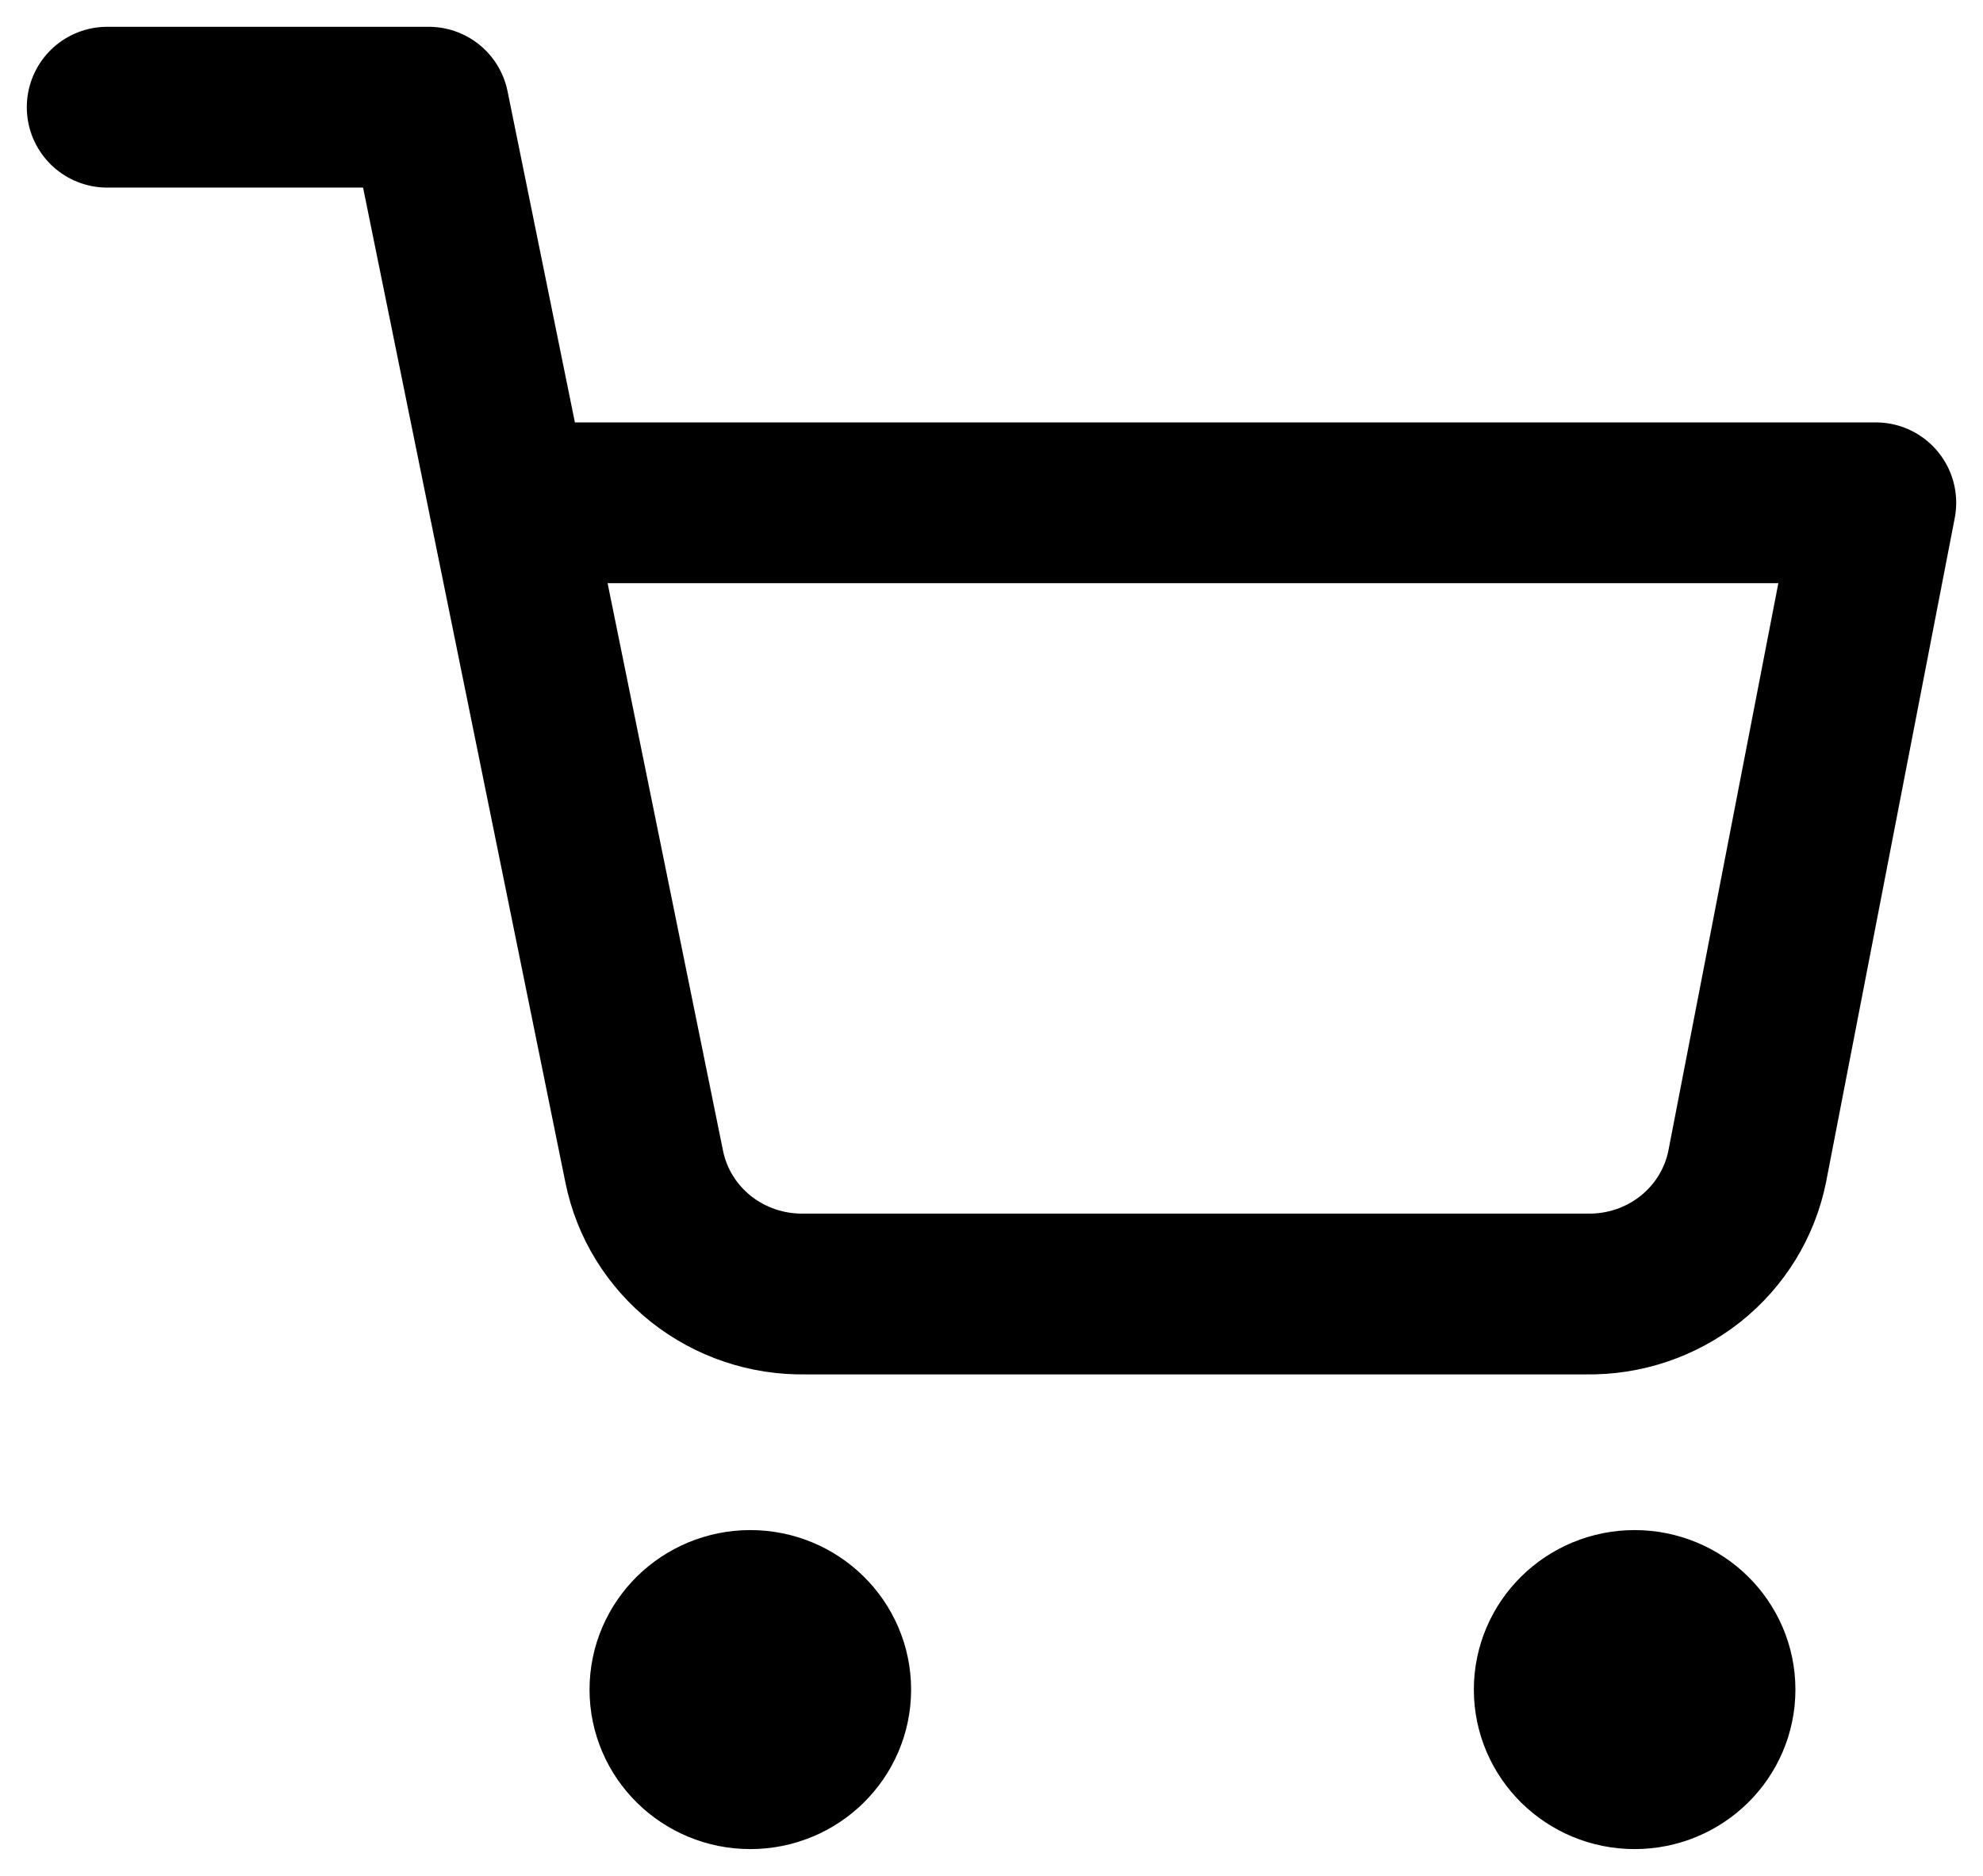
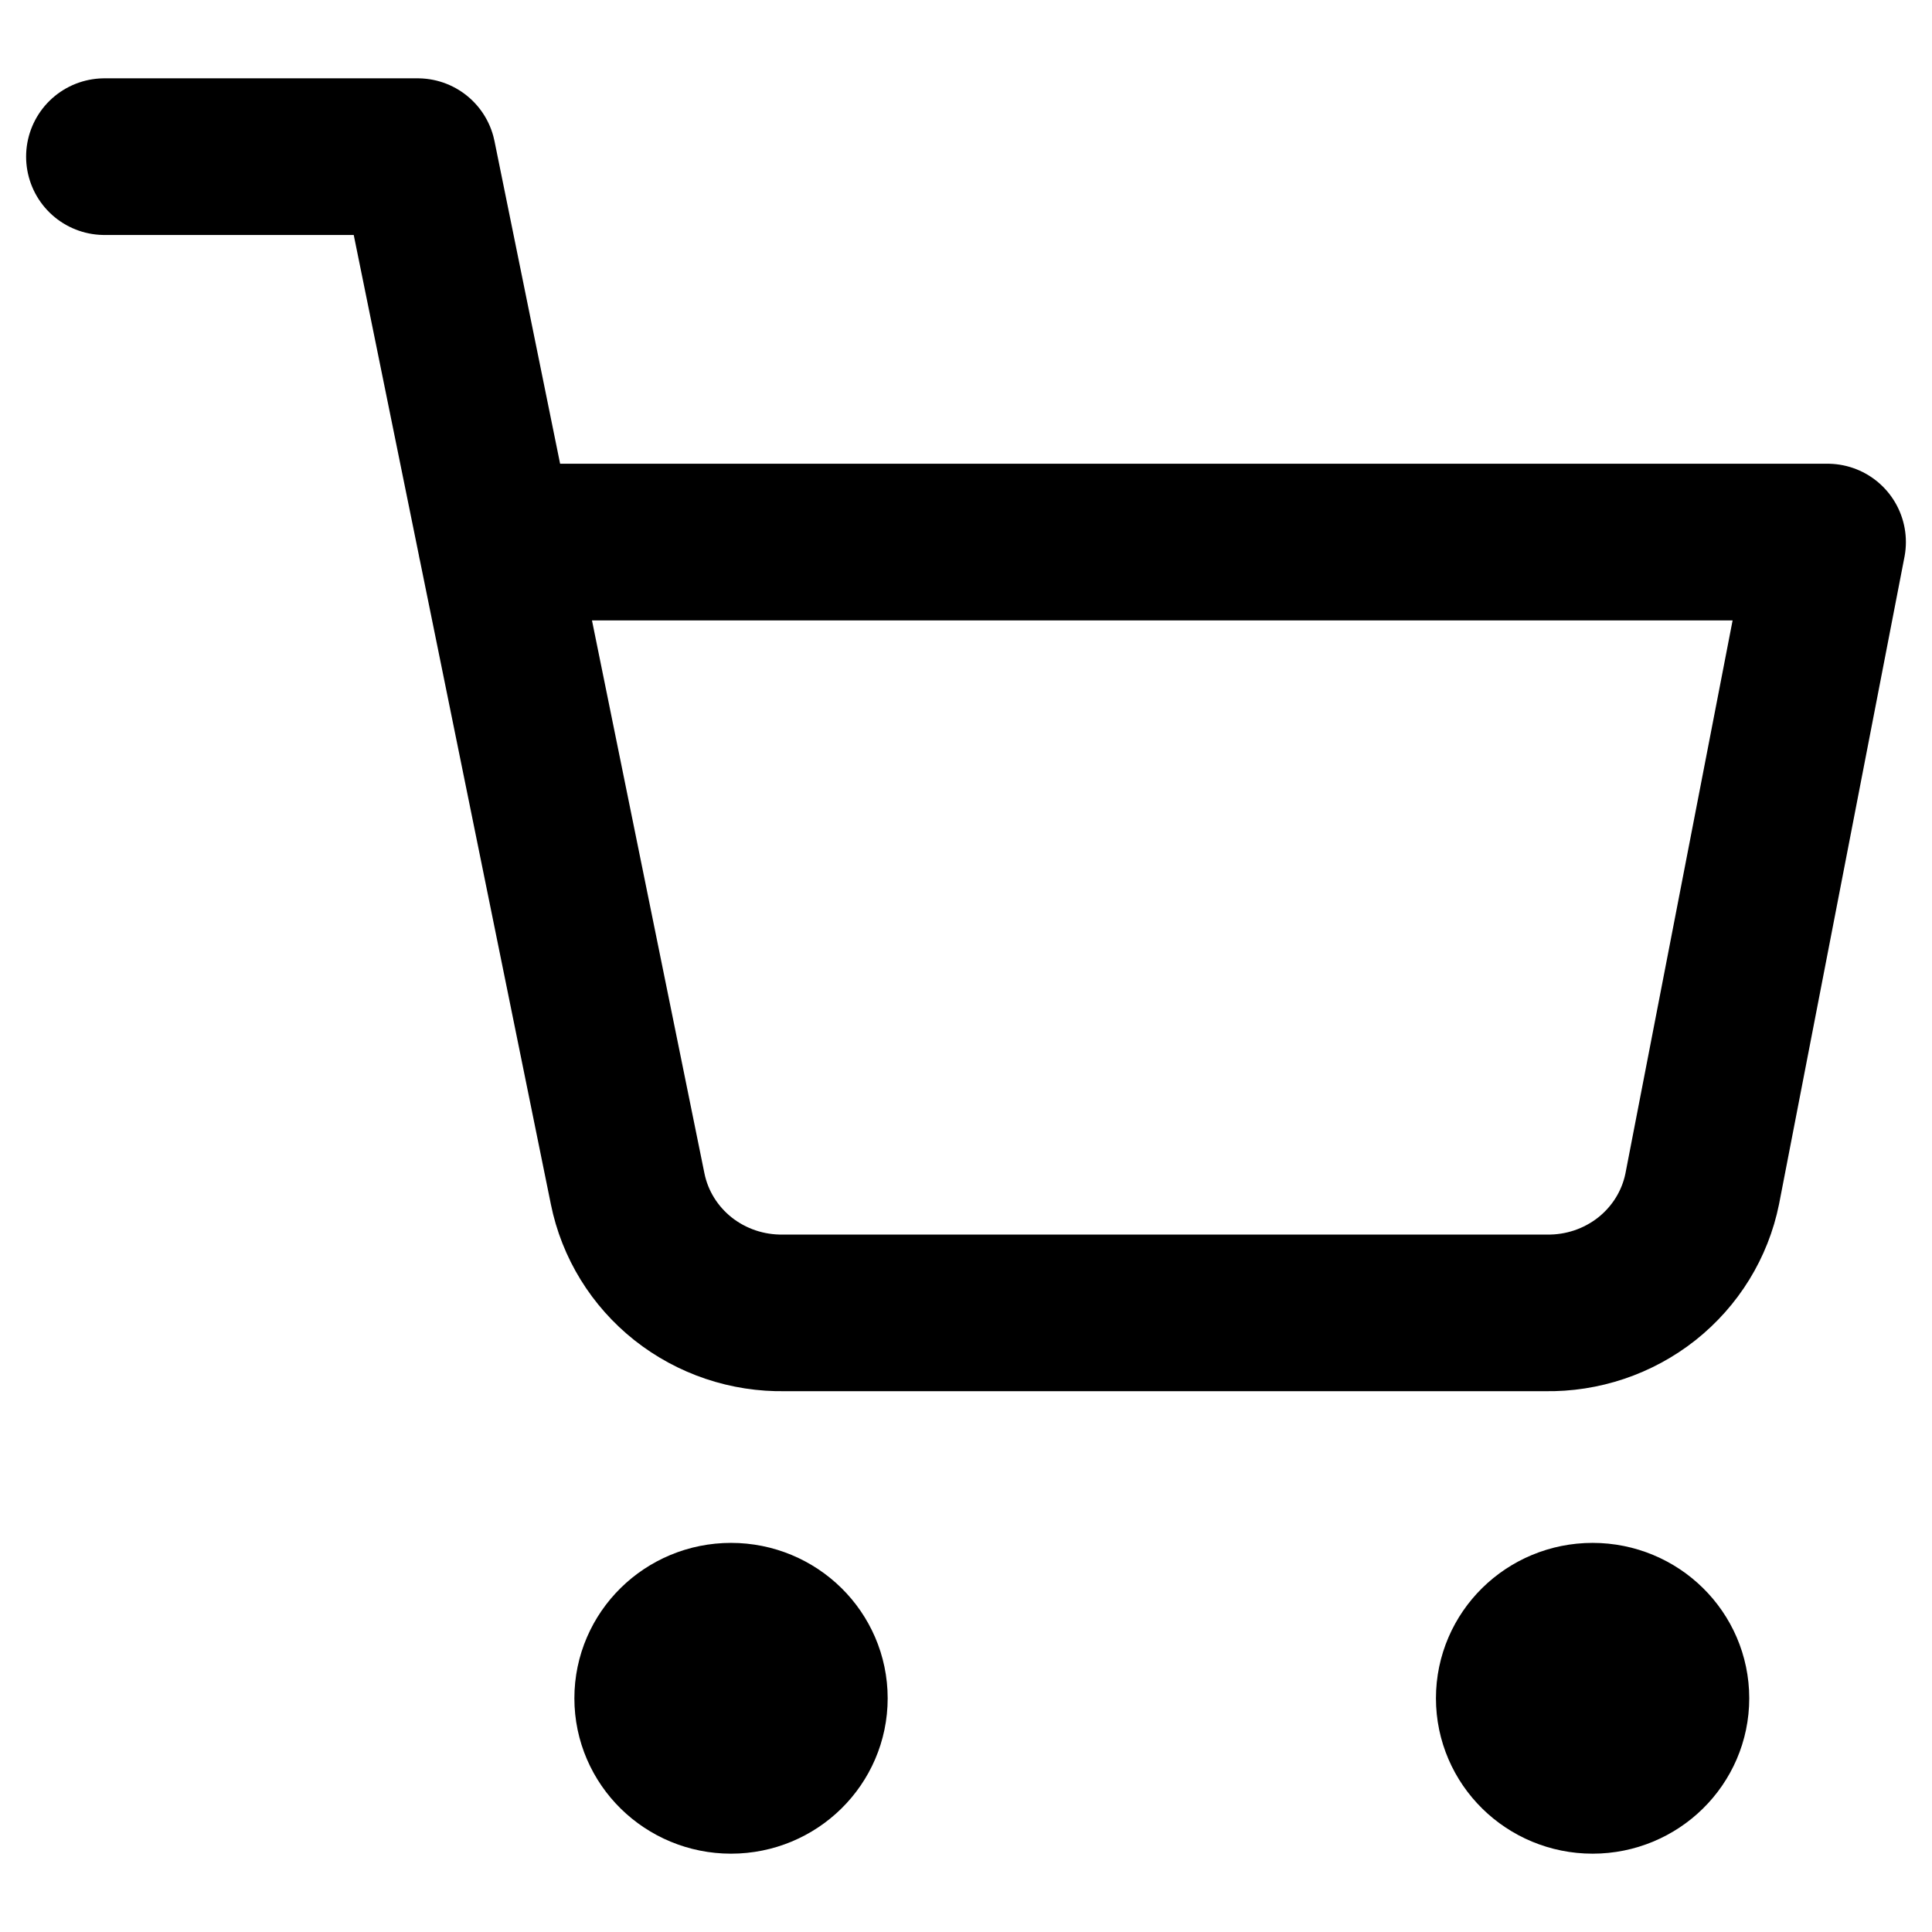
- <svg xmlns="http://www.w3.org/2000/svg" width="37" height="35" viewBox="0 0 37 35" fill="none">
+ <svg xmlns="http://www.w3.org/2000/svg" width="35" height="35" viewBox="0 0 37 35" fill="none">
  <path d="M2 2H8L12.02 21.766C12.157 22.446 12.533 23.056 13.081 23.491C13.63 23.925 14.316 24.156 15.02 24.143H29.6C30.304 24.156 30.99 23.925 31.539 23.491C32.087 23.056 32.463 22.446 32.6 21.766L35 9.381H9.5M15.5 31.524C15.5 32.339 14.828 33 14 33C13.172 33 12.5 32.339 12.5 31.524C12.5 30.709 13.172 30.048 14 30.048C14.828 30.048 15.5 30.709 15.5 31.524ZM32 31.524C32 32.339 31.328 33 30.5 33C29.672 33 29 32.339 29 31.524C29 30.709 29.672 30.048 30.5 30.048C31.328 30.048 32 30.709 32 31.524Z" stroke="black" stroke-width="3" stroke-linecap="round" stroke-linejoin="round" />
</svg>
